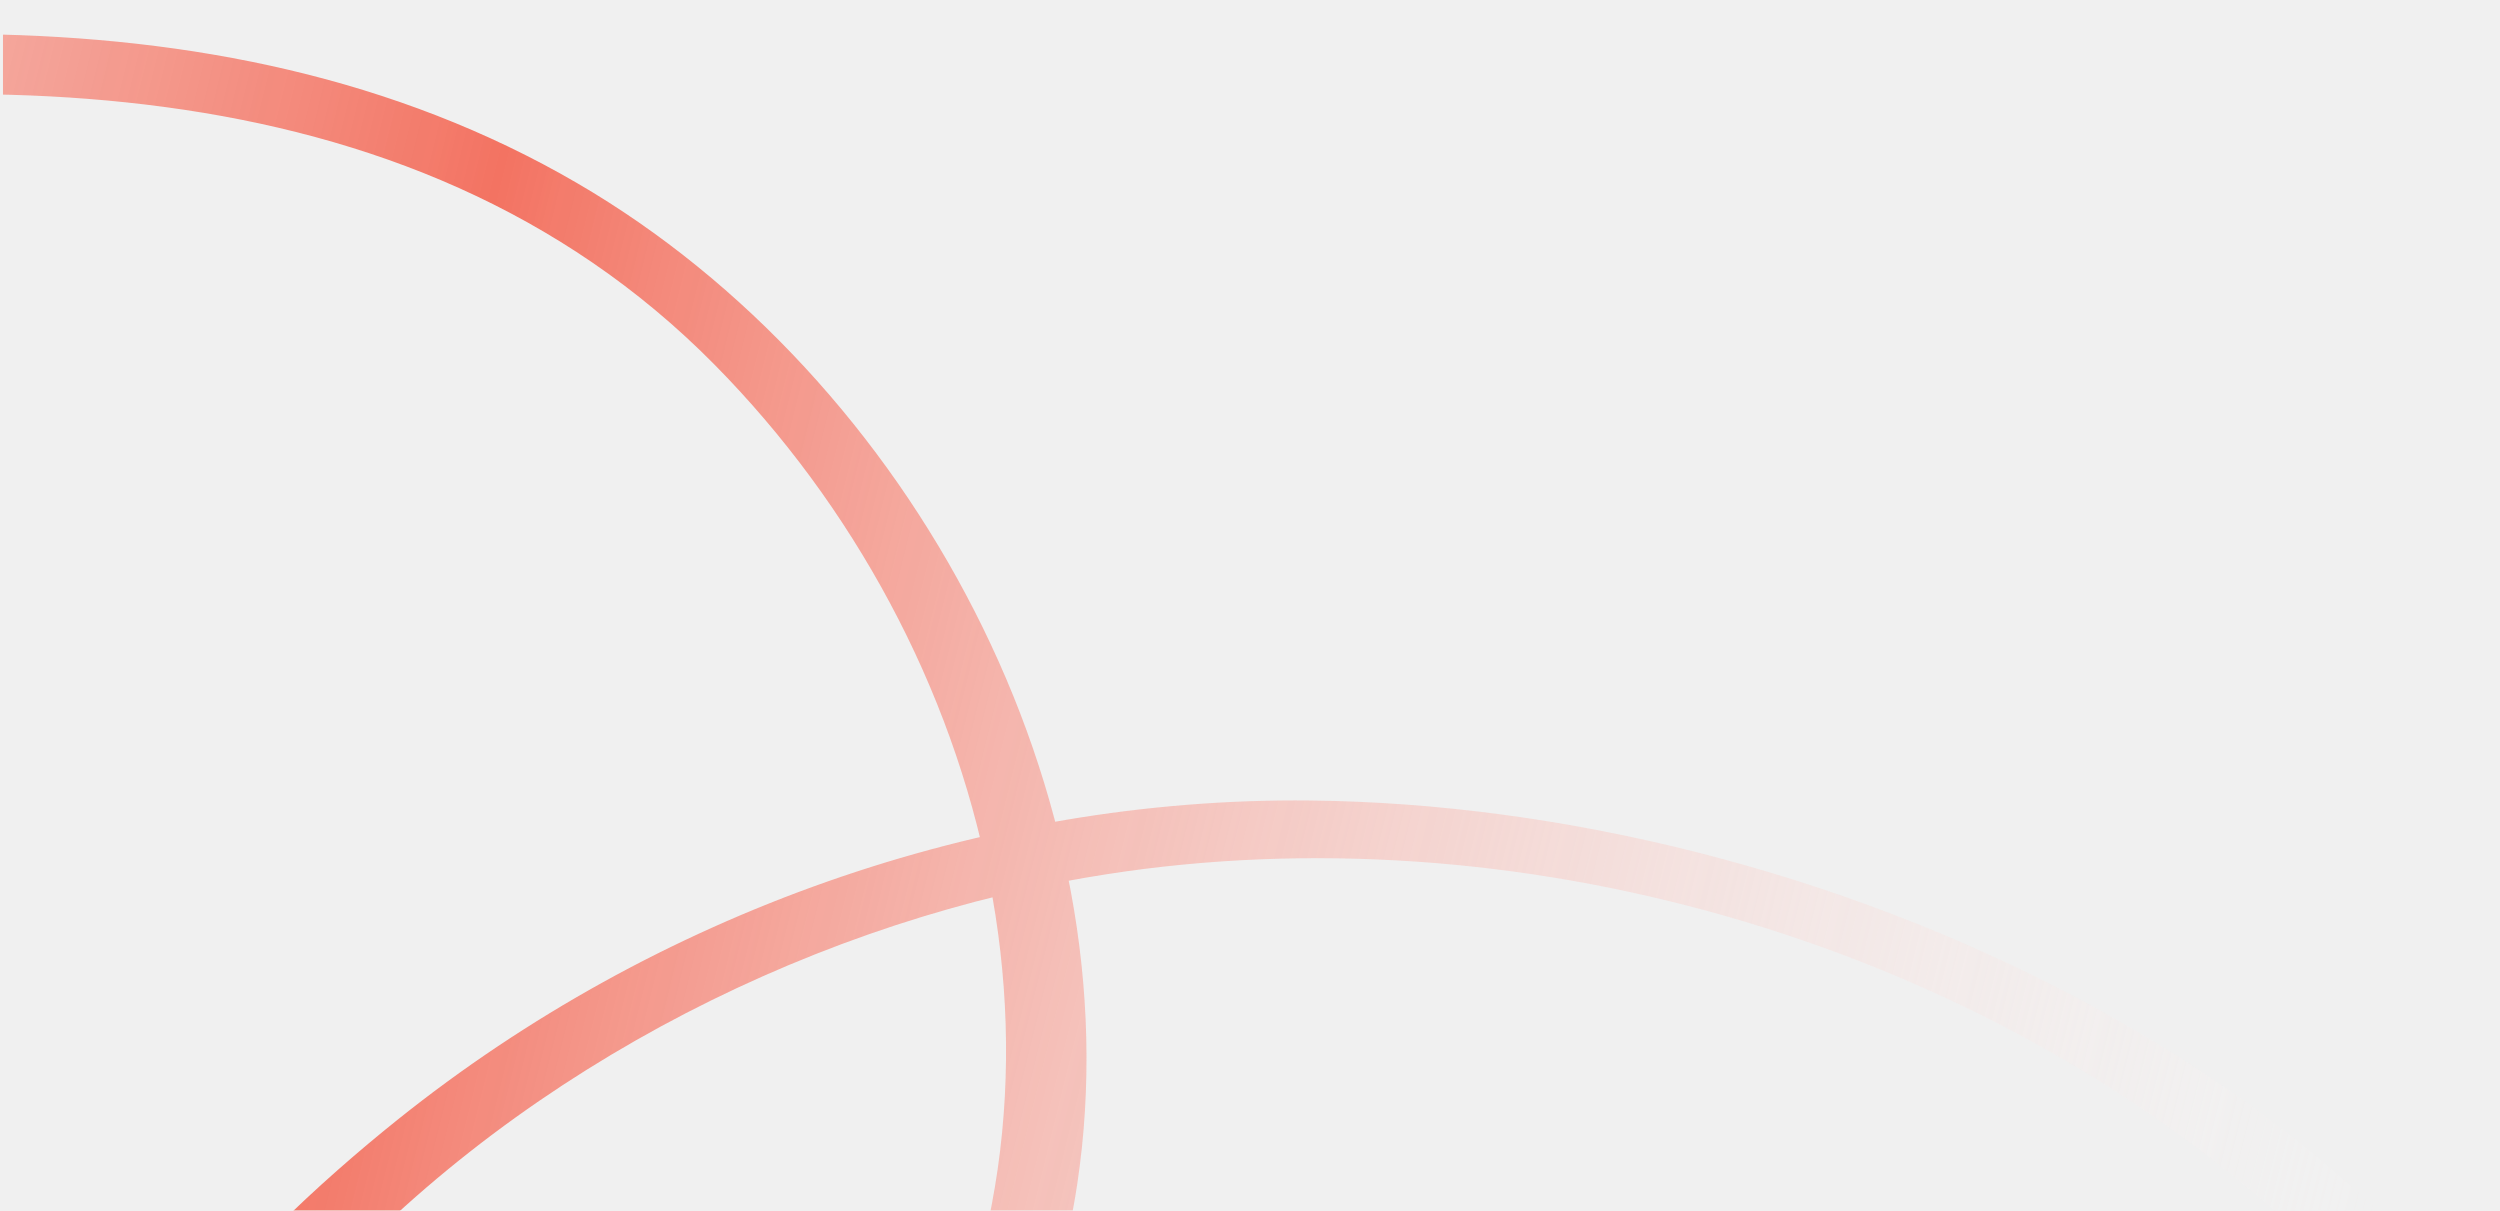
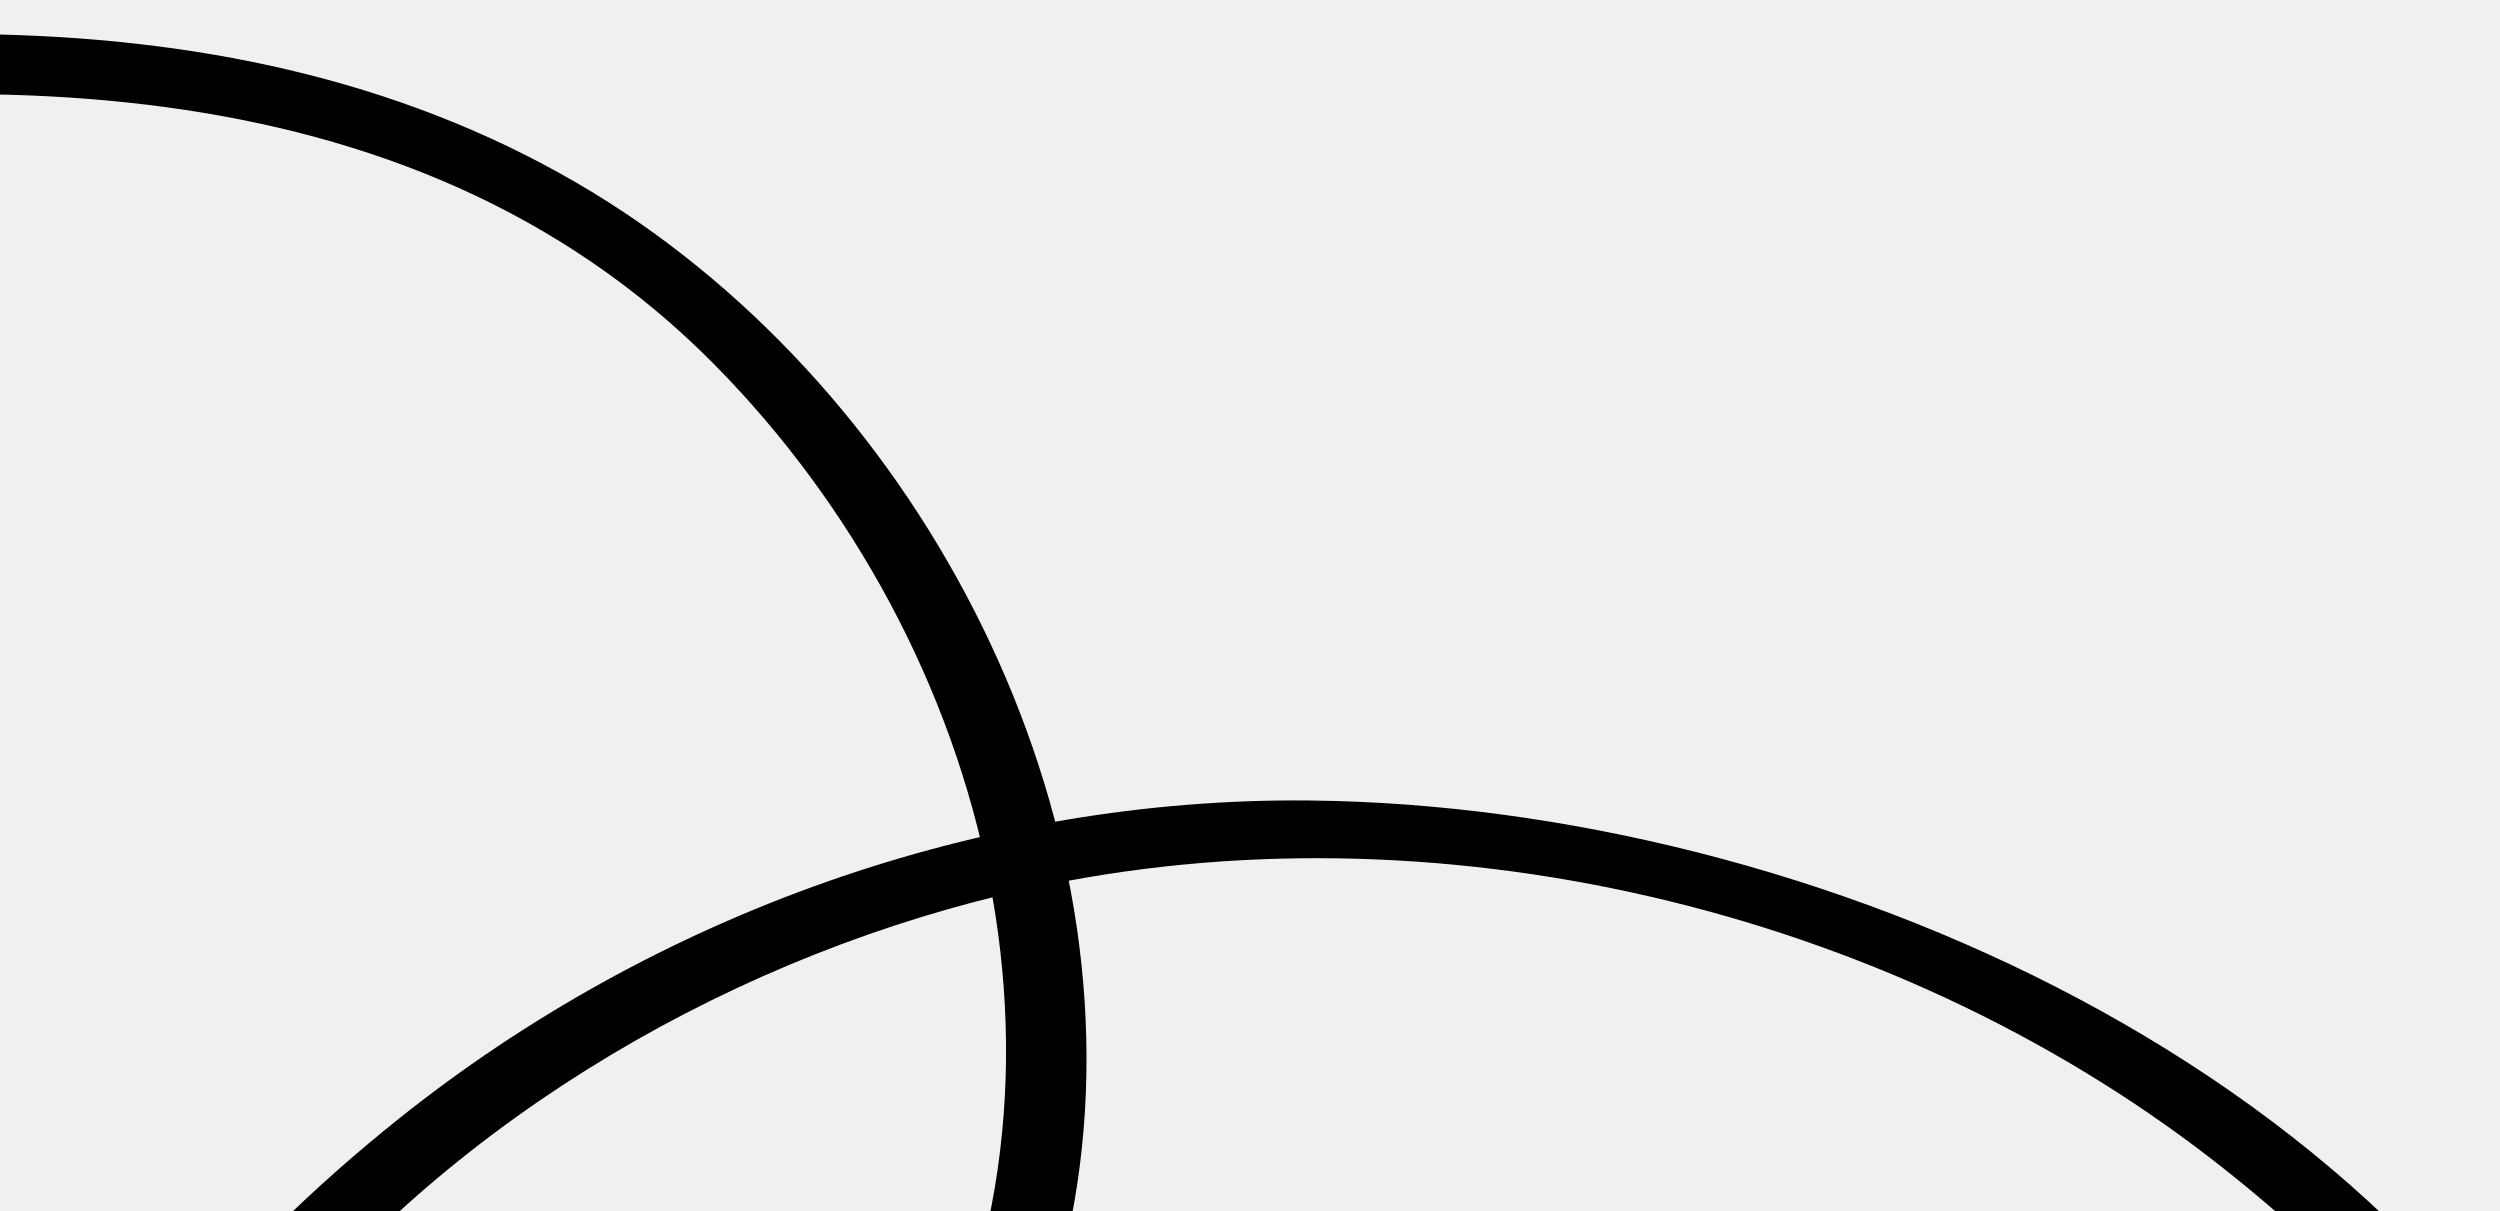
<svg xmlns="http://www.w3.org/2000/svg" width="826" height="400" viewBox="0 0 826 400" fill="none">
-   <g clip-path="url(#clip0_1_522)">
+   <g clipPath="url(#clip0_1_522)">
    <mask id="mask0_1_522" style="mask-type:luminance" maskUnits="userSpaceOnUse" x="-421" y="0" width="1247" height="476">
      <path d="M-420.047 0H825.953V476H-420.047V0Z" fill="white" />
    </mask>
    <g mask="url(#mask0_1_522)">
      <path d="M-790.61 8.31C-796.598 39.039 -790.747 74.128 -773.809 100.413C-731.309 166.382 -637.466 162.415 -570.011 150.281C-427.86 124.728 -292.572 68.713 -149.761 44.166C-17.893 21.496 134.878 17.996 236.023 120.424C328.151 213.716 365.365 361.159 297.897 478.555C259.916 544.6 160.468 637.415 75.784 600.652C8.763 571.547 59.494 483.222 89.25 445.778C150.71 368.438 244.436 314.538 340.306 293.574C473.226 264.554 623.212 299.79 730.69 382.933C776.126 418.121 821.349 465.537 844.365 519.311C848.959 530.012 874.379 529.322 868.573 515.771C799.283 353.808 598.618 266.246 432.978 264.488C324.324 263.313 216.24 302.042 131.507 369.838C79.67 411.333 9.442 482.634 17.8 556.155C26.045 628.808 116.638 634.708 171.188 616.671C267.599 584.806 341.01 490.328 355.929 391.187C375.208 263.013 301.271 124.952 190.76 60.544C70.285 -9.684 -80.562 7.798 -210.817 35.442C-293.599 53.022 -374.892 76.875 -456.256 99.958C-530.029 120.863 -616.407 153.192 -693.894 132.962C-747.072 119.099 -775.631 67.964 -765.26 14.74C-762.861 2.432 -788.237 -3.86 -790.61 8.31Z" fill="url(#paint0_linear_1_522)" />
    </g>
  </g>
  <defs>
    <linearGradient id="paint0_linear_1_522" x1="-653.047" y1="83.5" x2="940.953" y2="476" gradientUnits="userSpaceOnUse">
-       <stop stop-color="white" stop-opacity="0" />
-       <stop offset="0.48" stop-color="#F37362" />
-       <stop offset="0.905" stop-color="white" stop-opacity="0" />
+       <stop stopColor="white" stopOpacity="0" />
+       <stop offset="0.48" stopColor="#F37362" />
+       <stop offset="0.905" stopColor="white" stopOpacity="0" />
    </linearGradient>
    <clipPath id="clip0_1_522">
      <rect width="825" height="400" fill="white" transform="translate(0.953369)" />
    </clipPath>
  </defs>
</svg>
